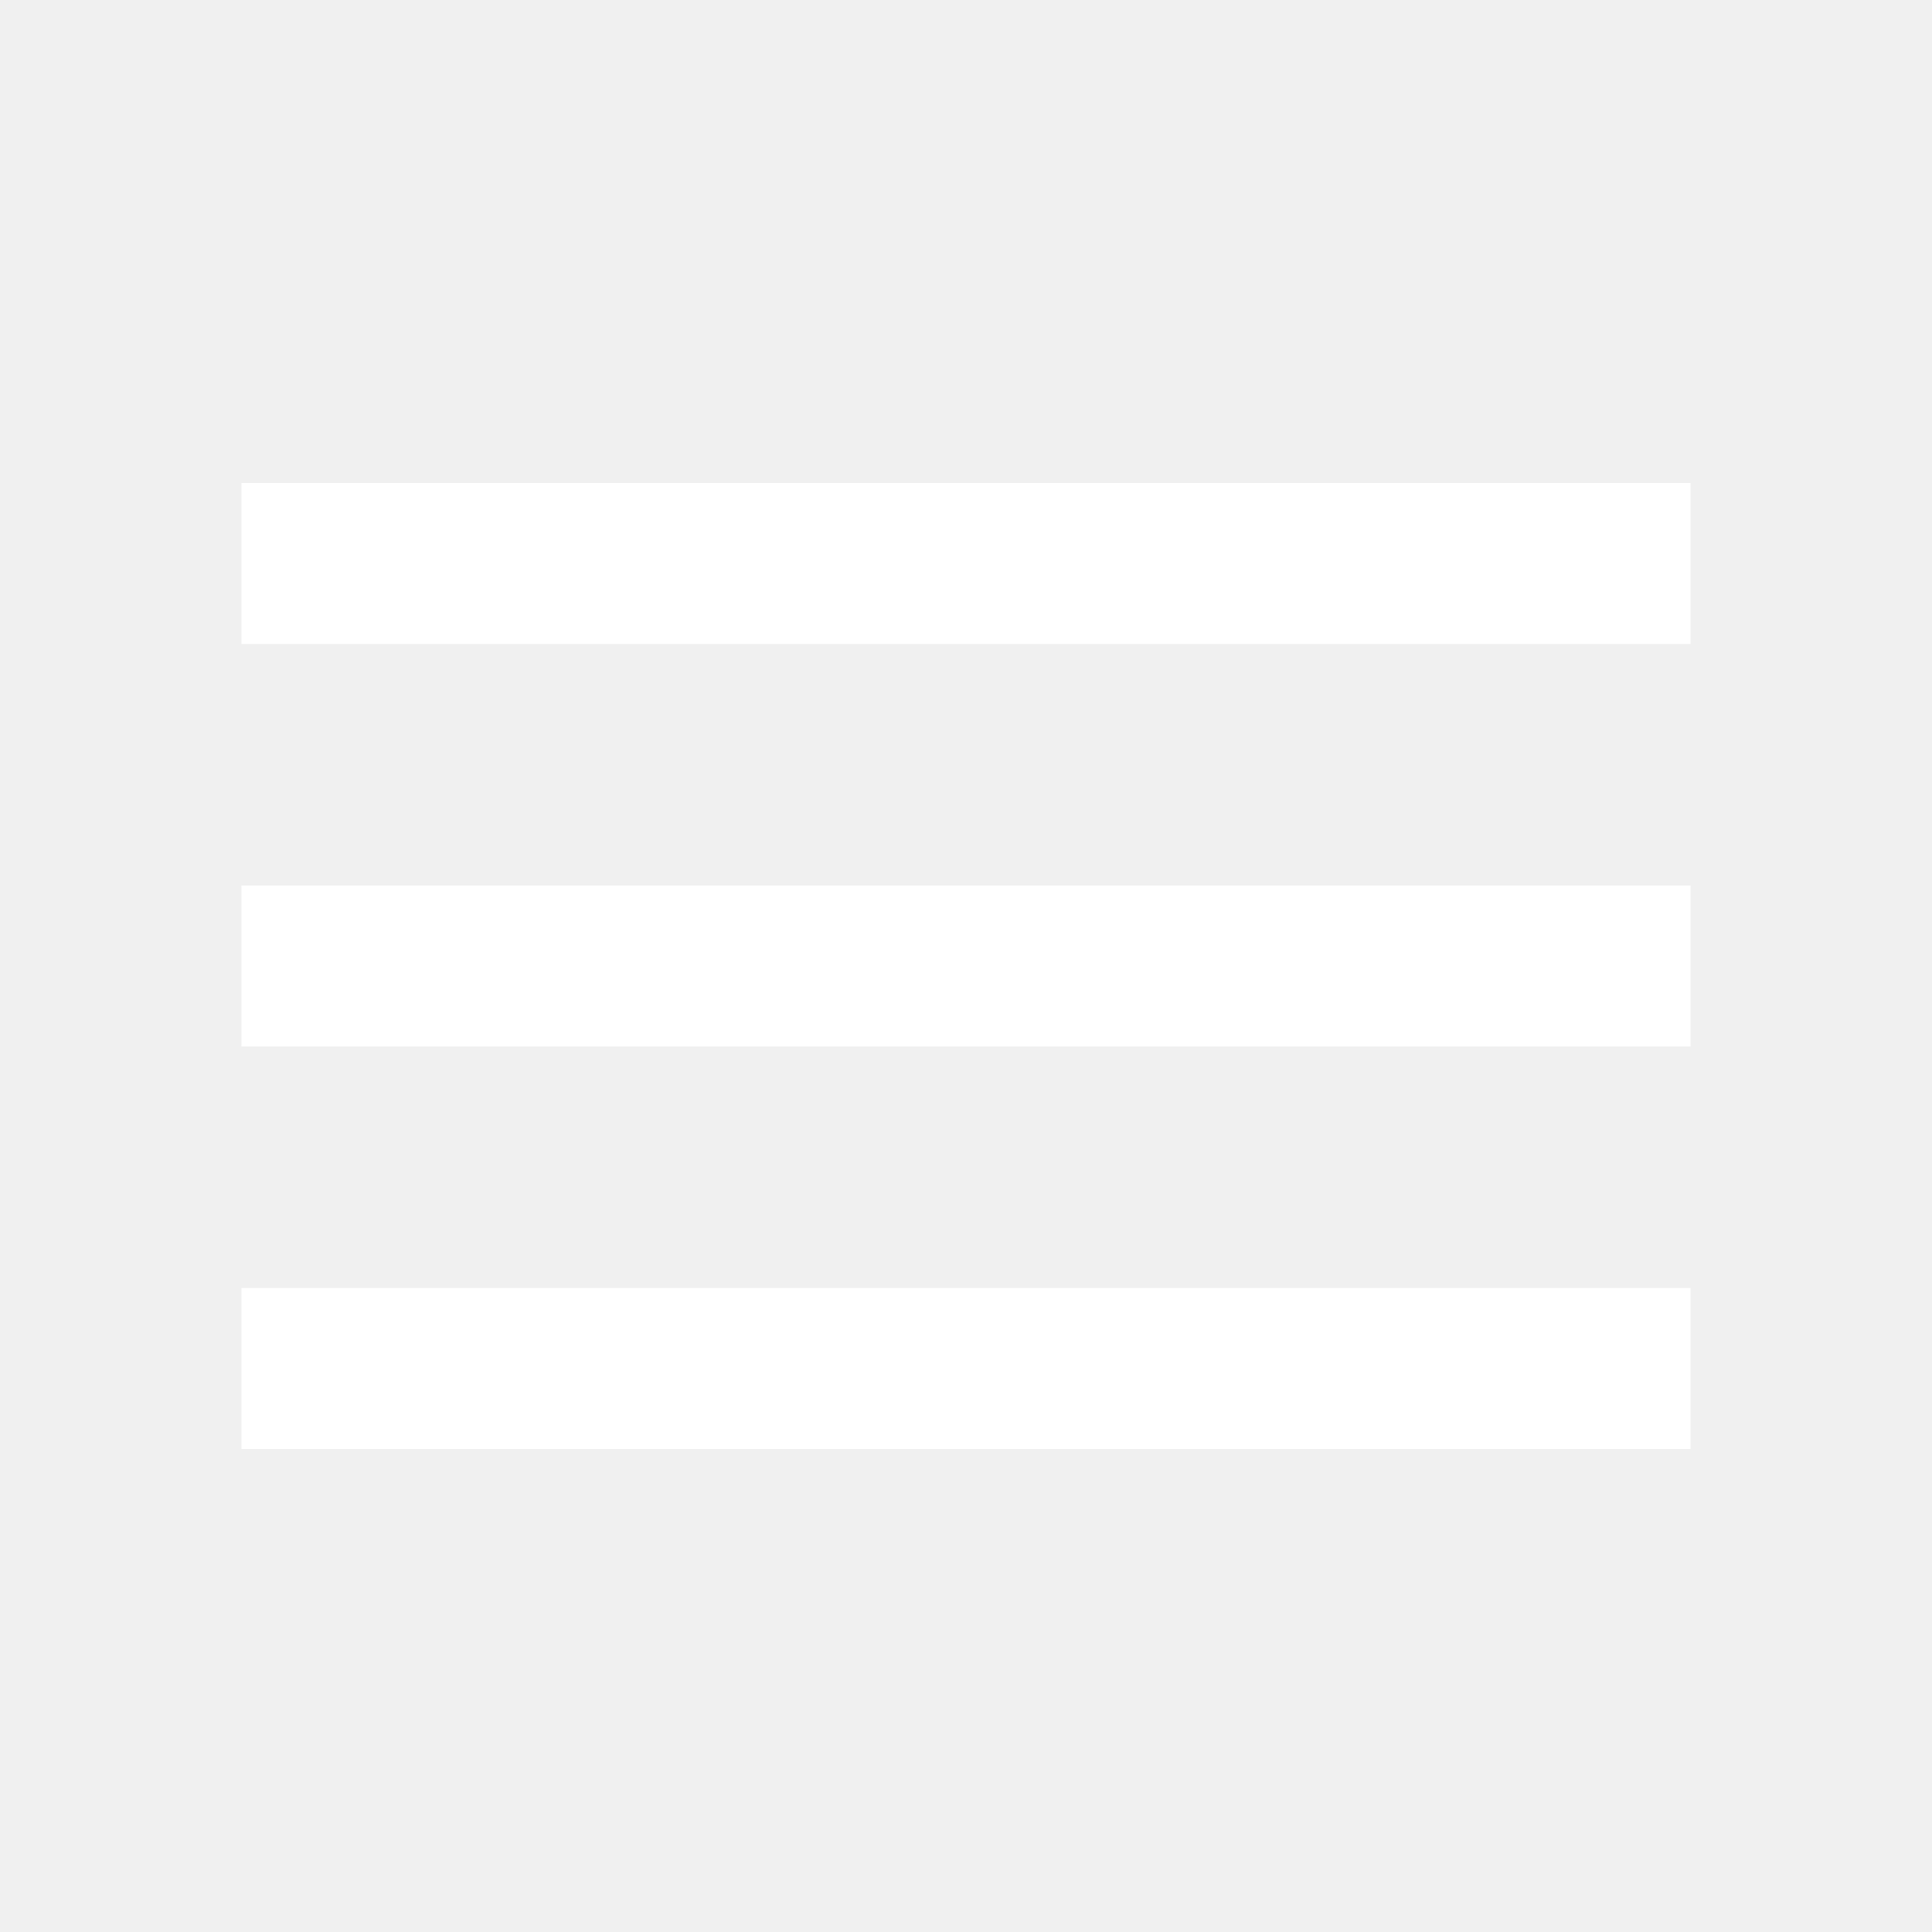
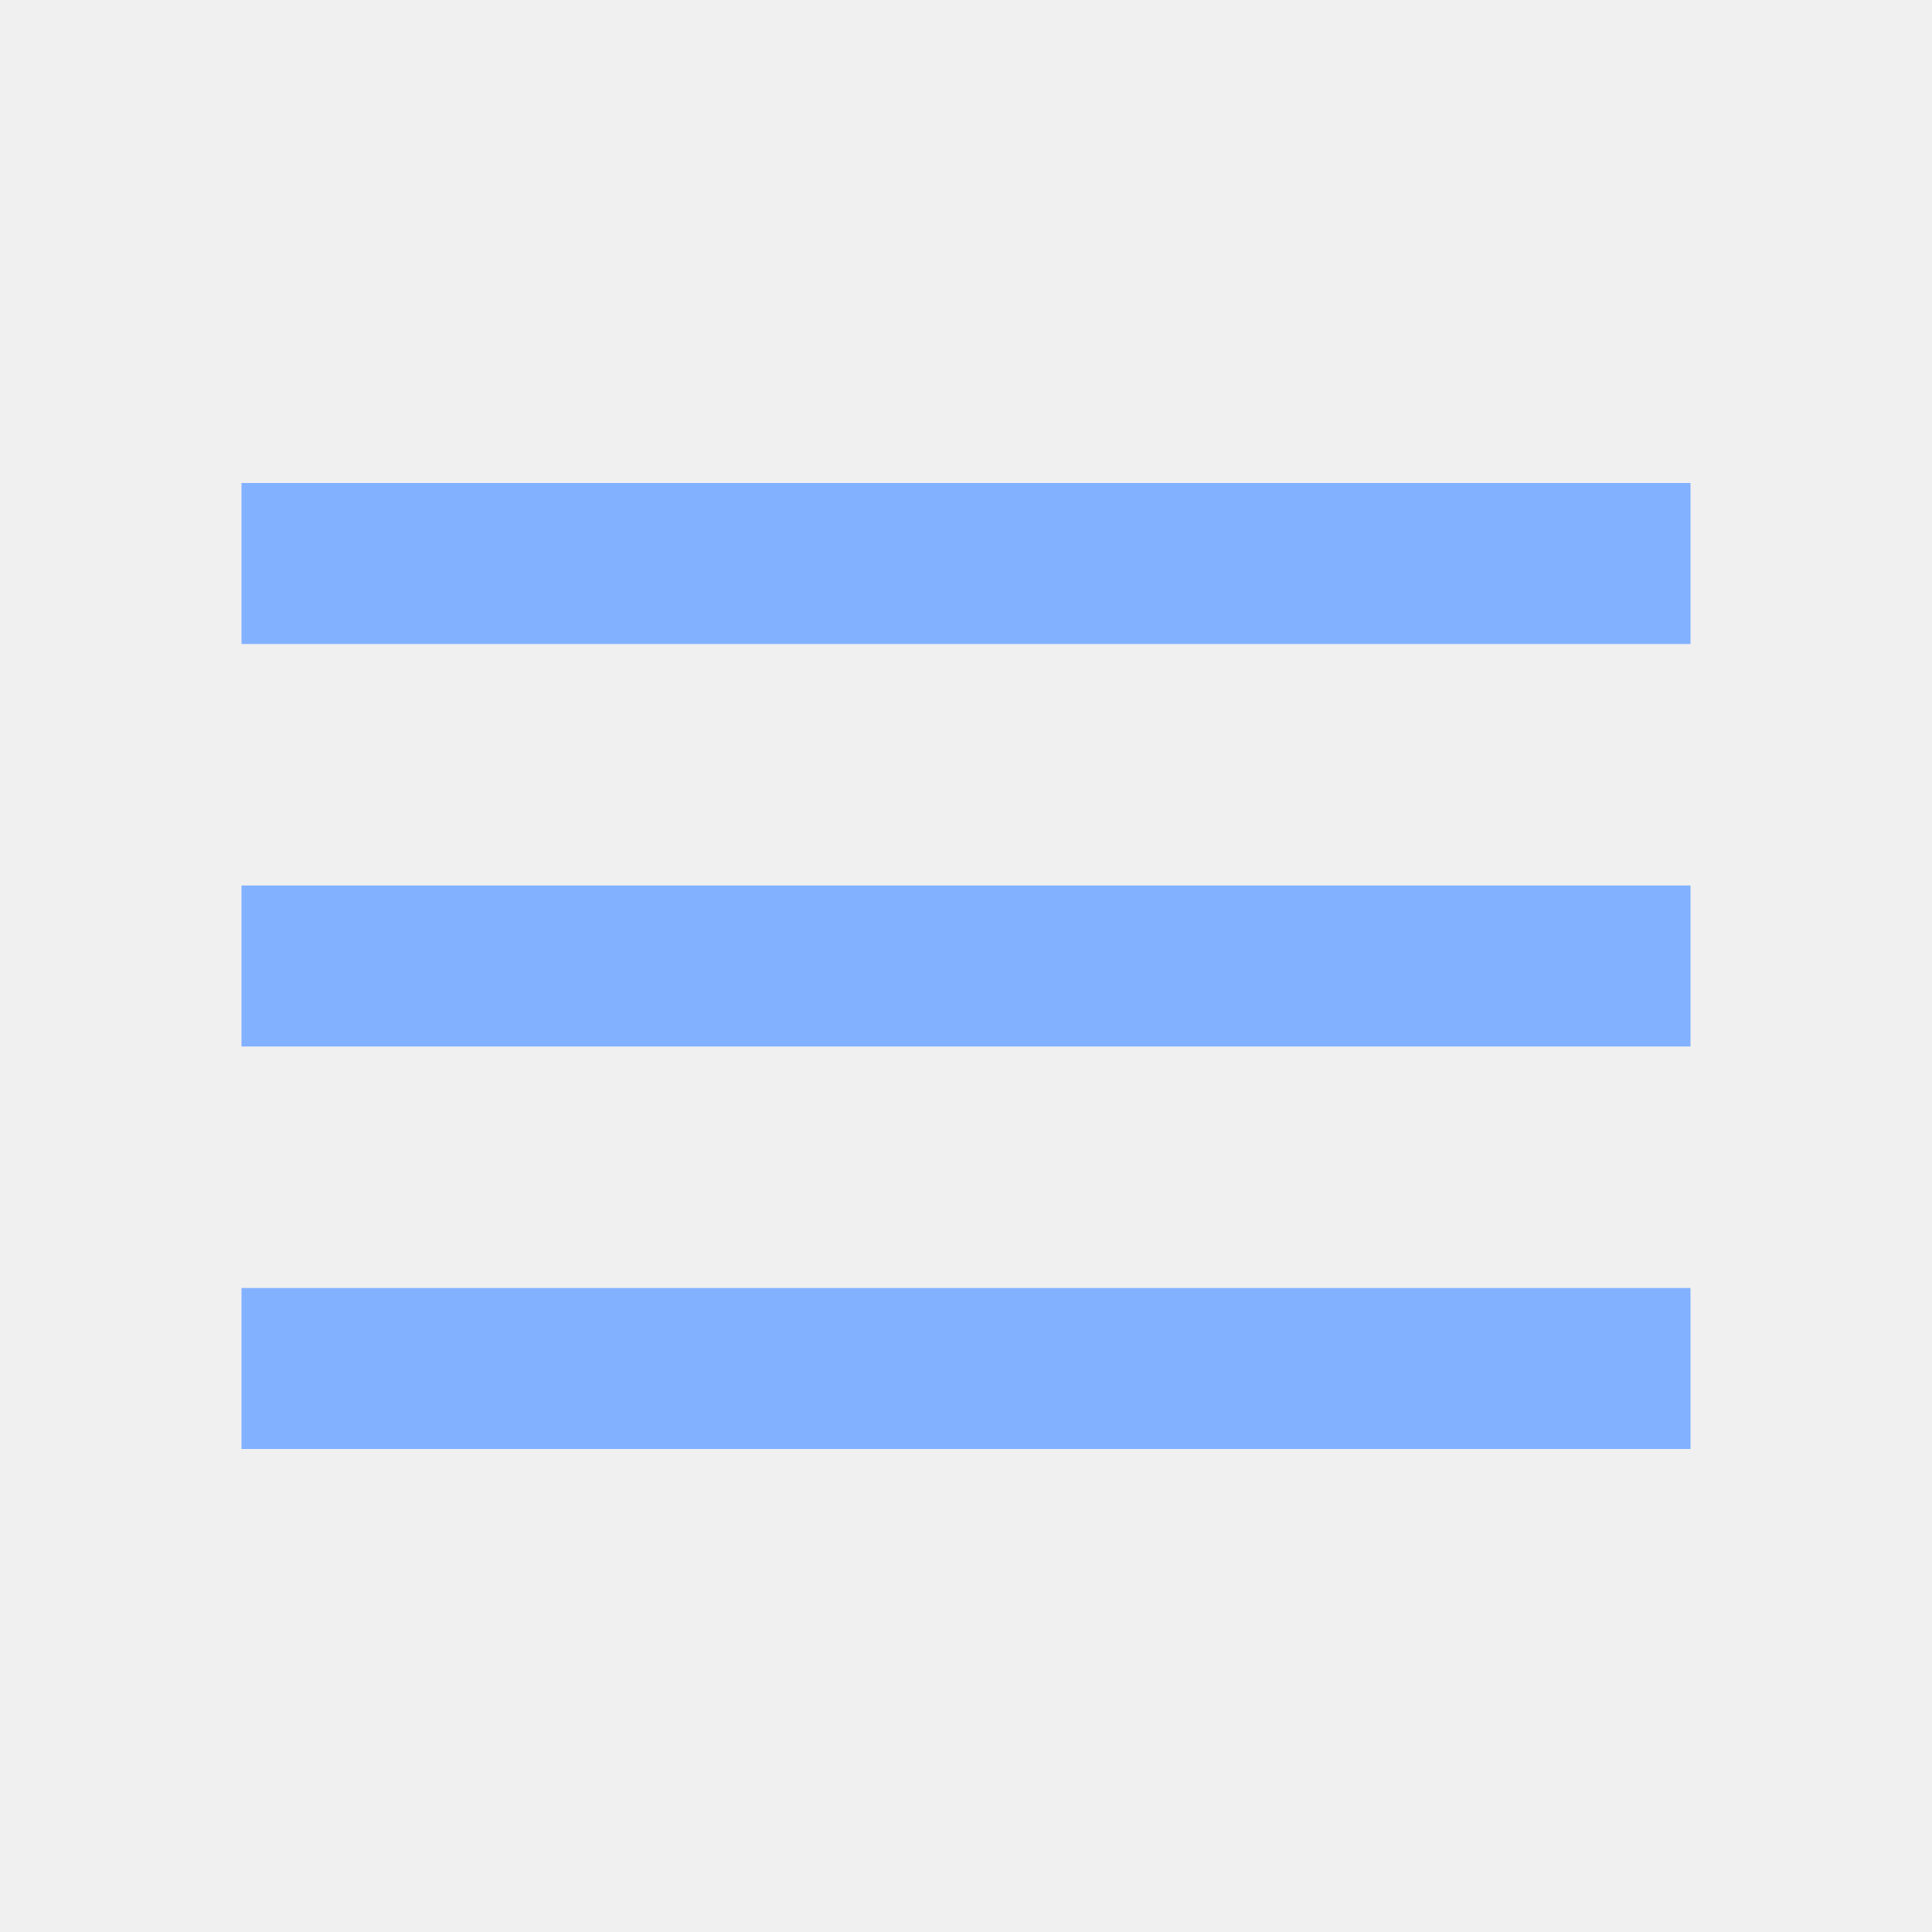
- <svg xmlns="http://www.w3.org/2000/svg" fill="#FFFFFF" height="24" viewBox="0 0 24 24" width="24">
+ <svg xmlns="http://www.w3.org/2000/svg" fill="#82B1FF" height="24" viewBox="0 0 24 24" width="24">
  <path d="M0 0h24v24H0z" fill="none" />
  <path d="M3 18h18v-2H3v2zm0-5h18v-2H3v2zm0-7v2h18V6H3z" />
</svg>
